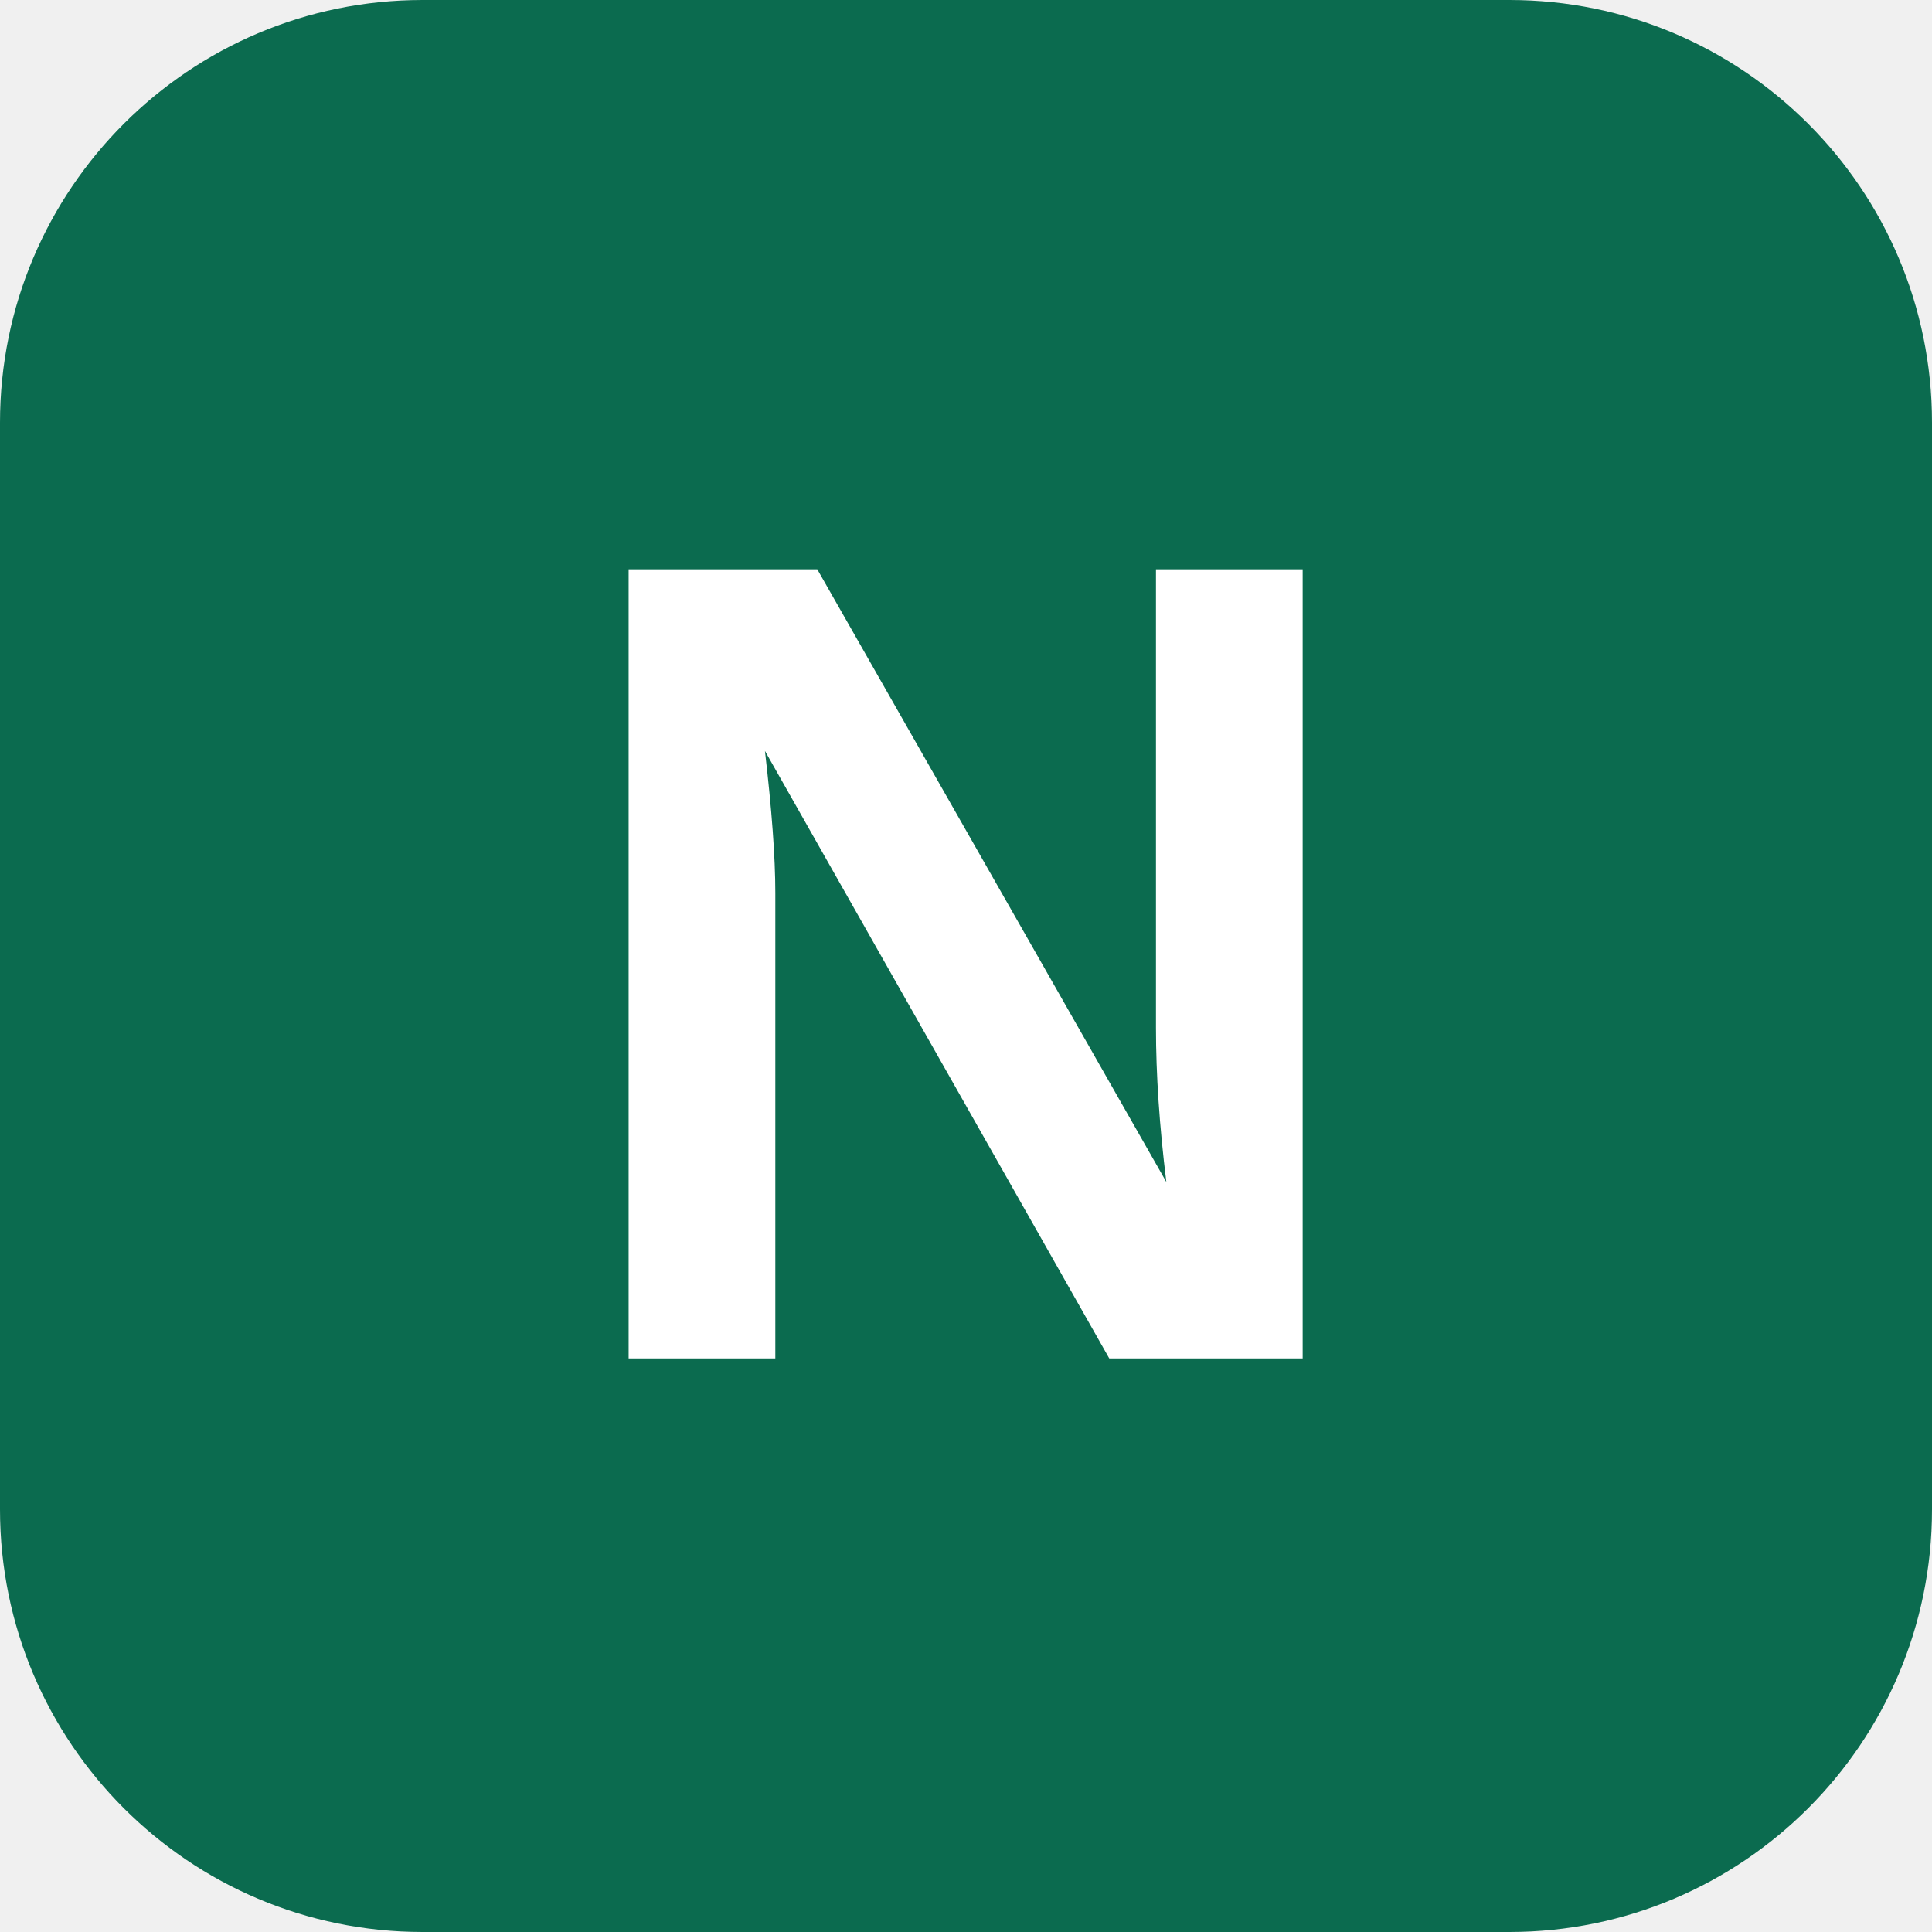
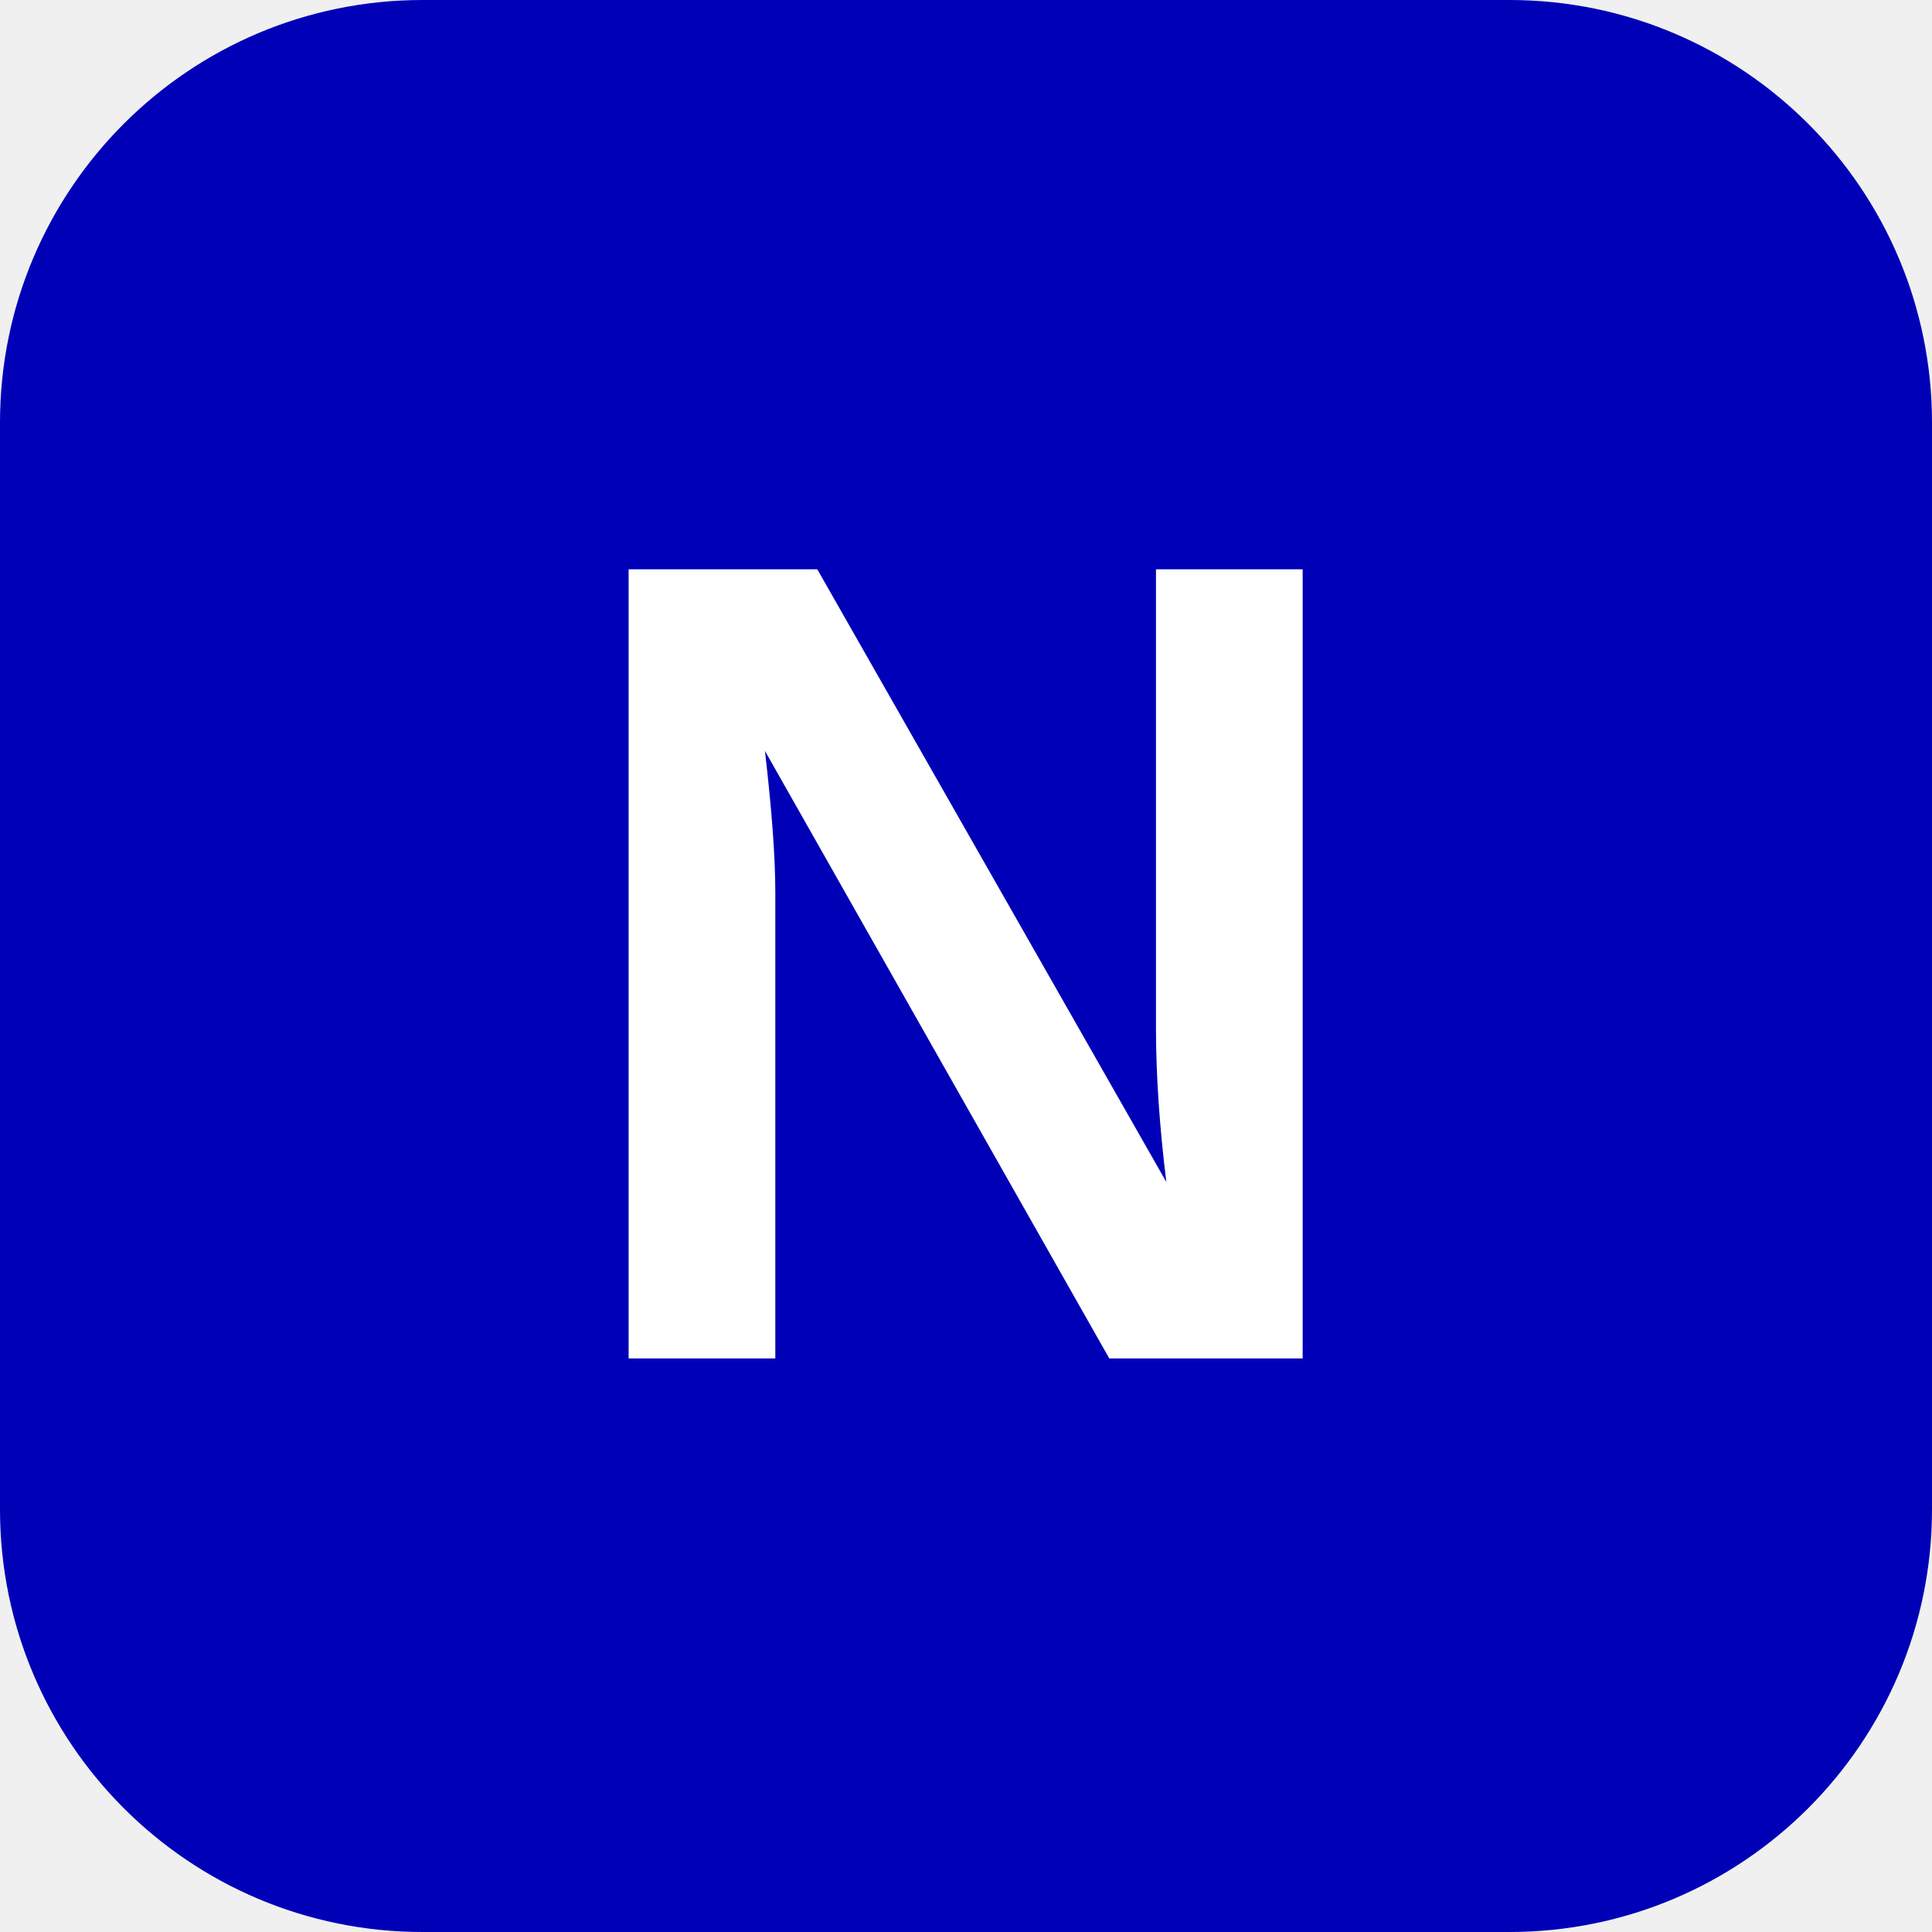
<svg xmlns="http://www.w3.org/2000/svg" viewBox="0 0 64 64">
-   <rect width="64" height="64" rx="14" fill="#0B6B4F" />
+   <rect width="64" height="64" rx="14" fill="#0000B7" />
  <text x="32" y="45" font-family="'IBM Plex Sans',Arial,Helvetica,sans-serif" font-size="38" font-weight="700" fill="#ffffff" text-anchor="middle">N</text>
</svg>
